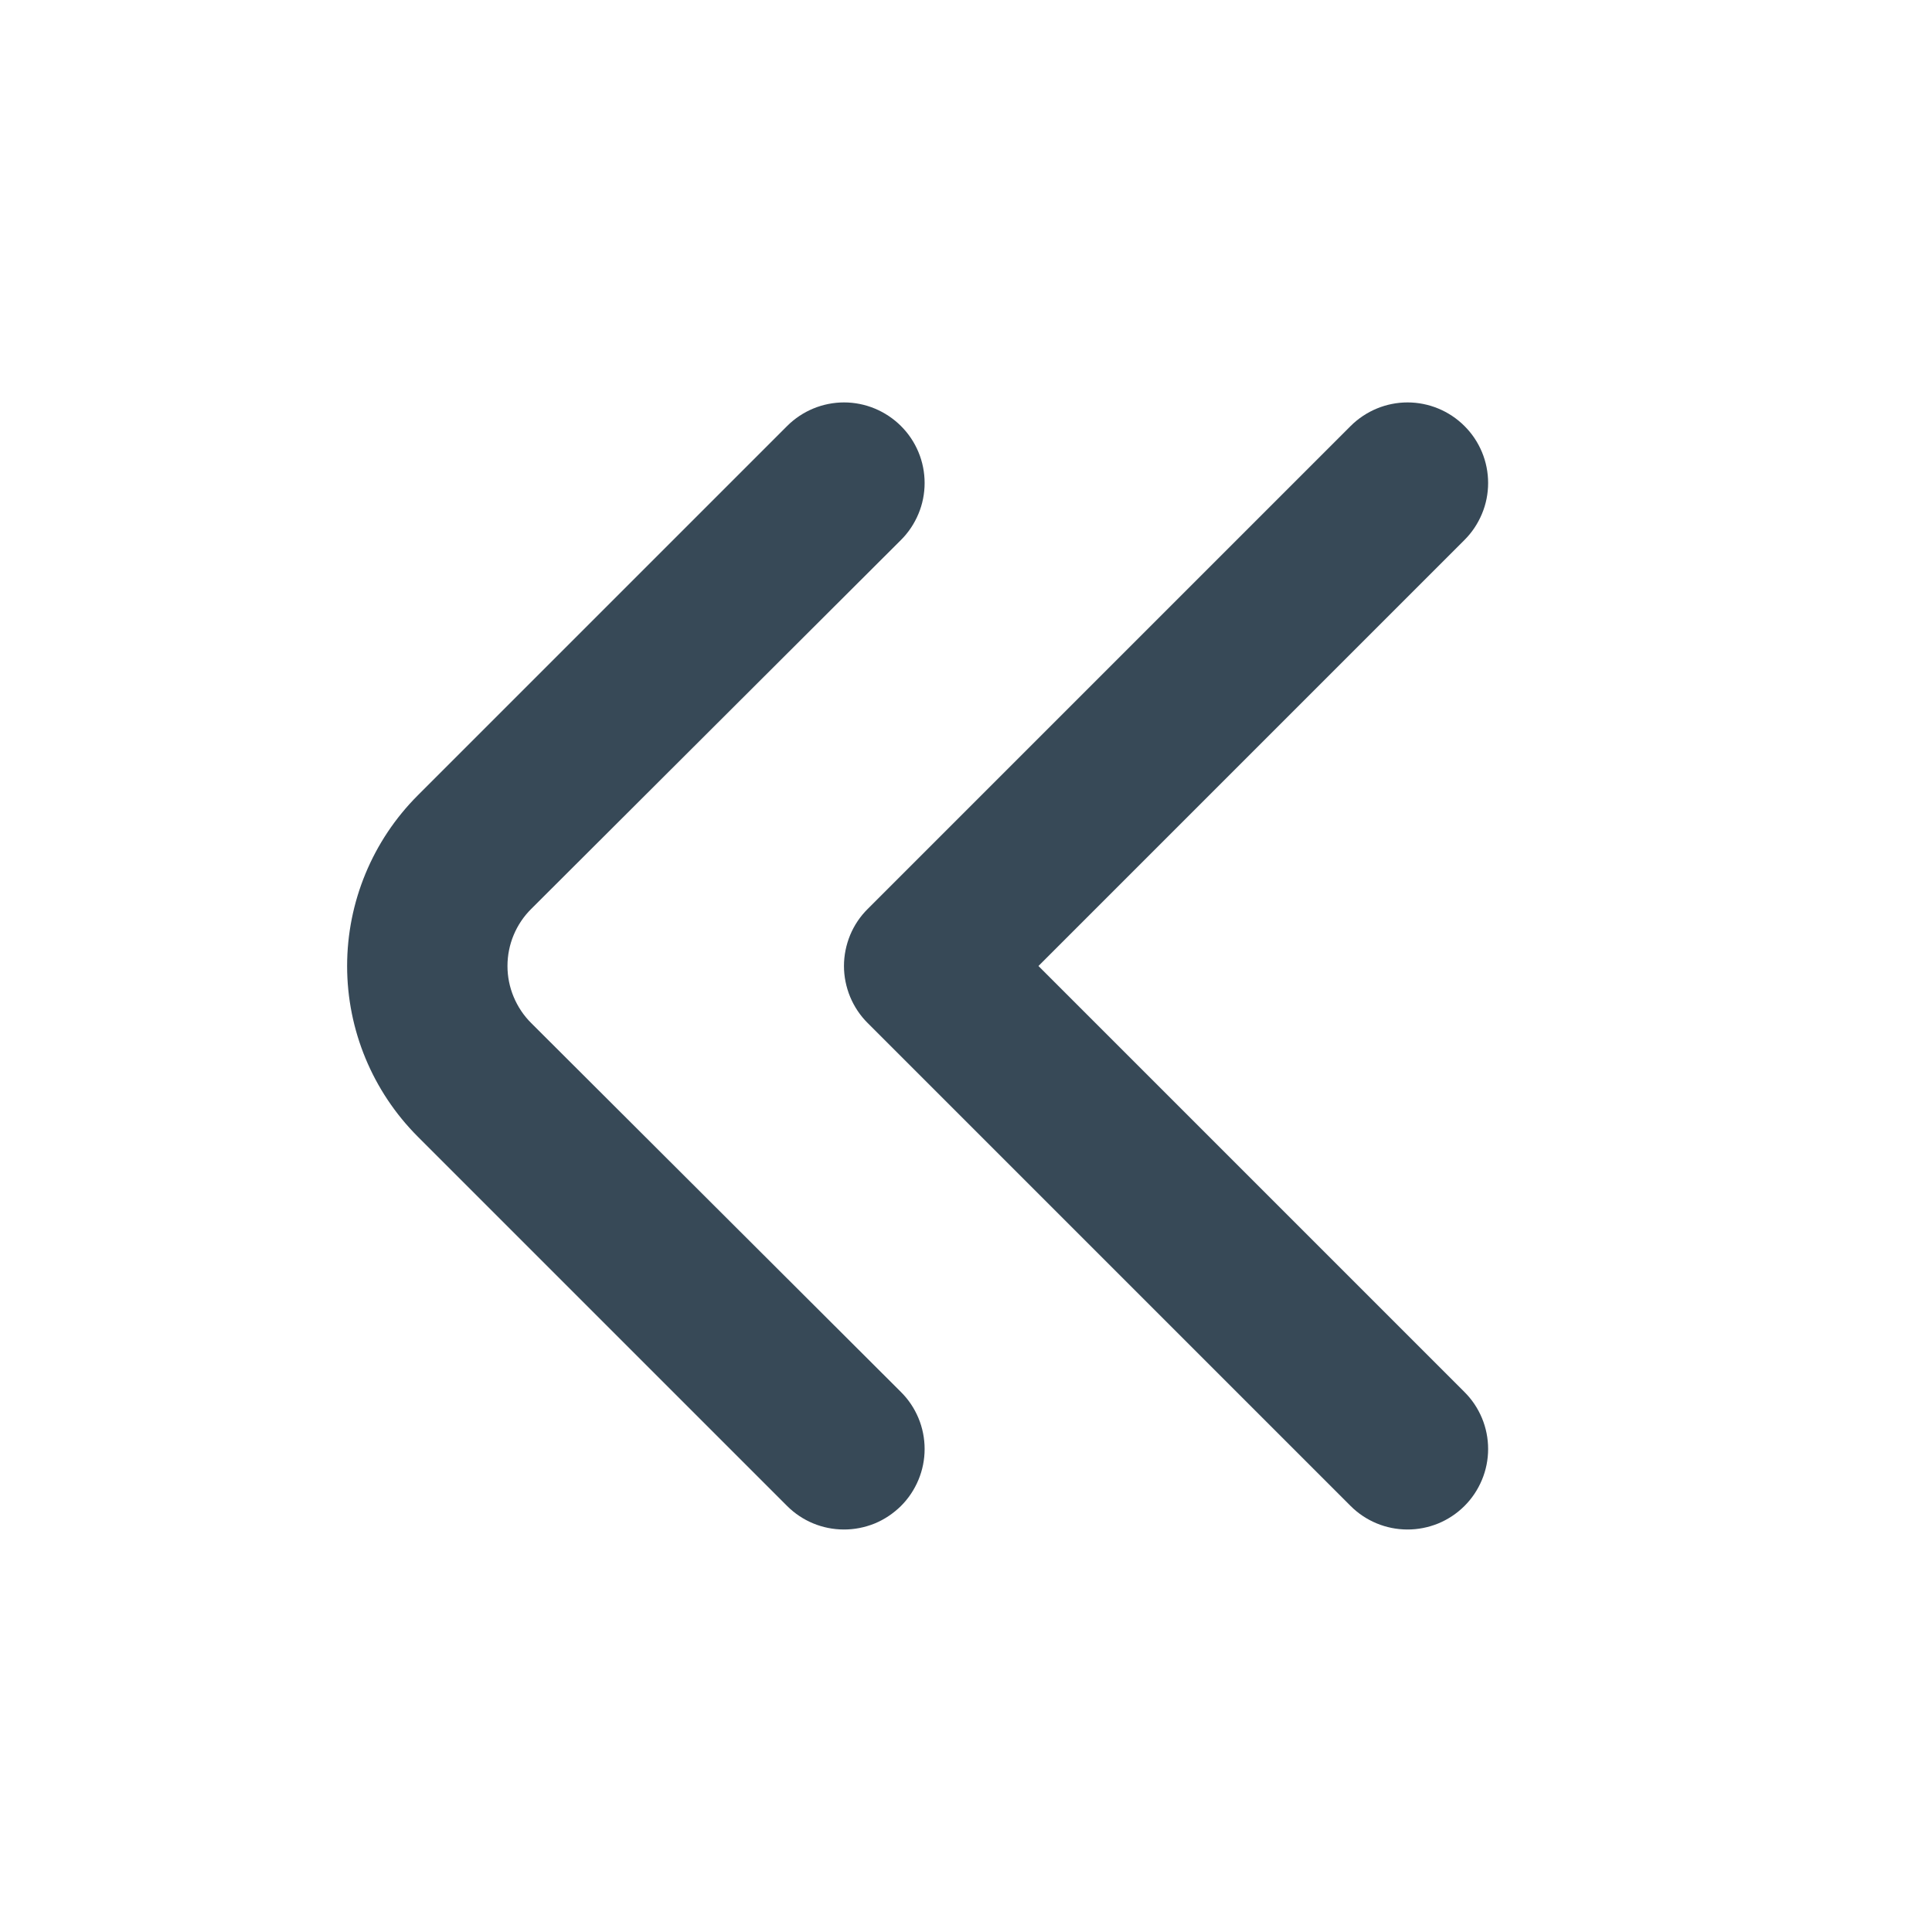
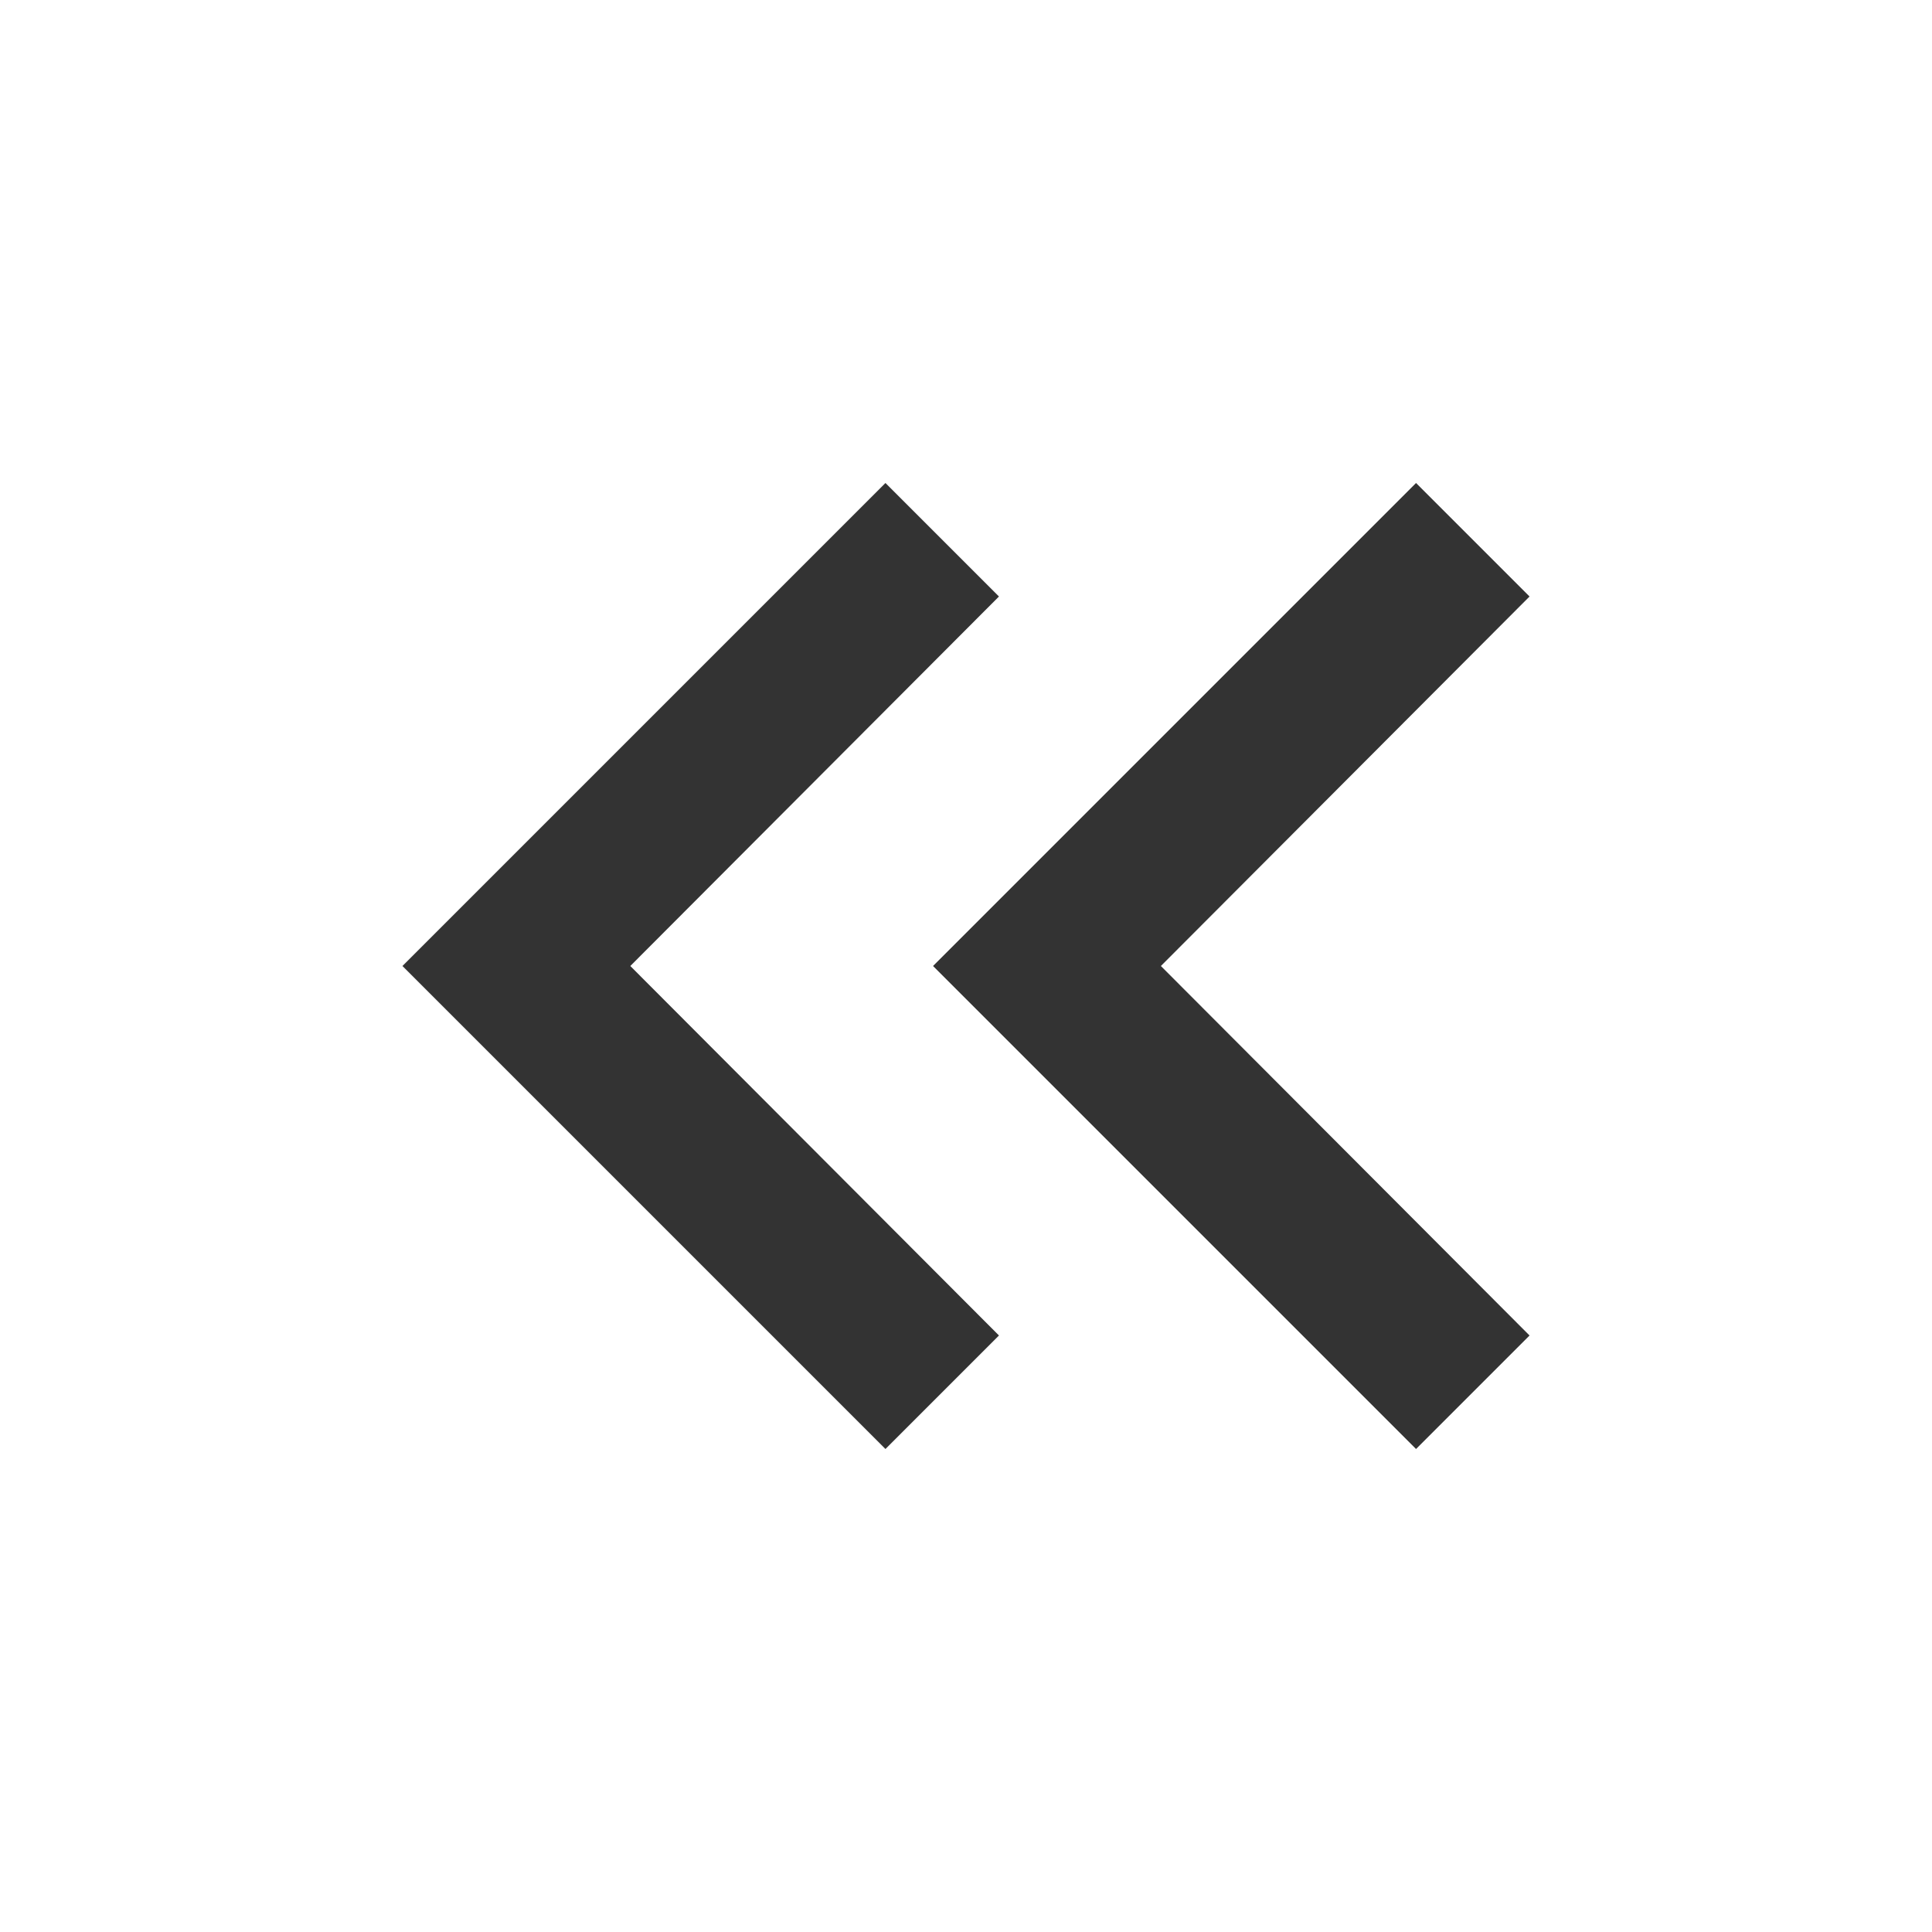
- <svg xmlns="http://www.w3.org/2000/svg" width="24" height="24" viewBox="0 0 24 24" fill="none">
-   <path d="M10.48 19C10.217 18.999 9.966 18.895 9.78 18.71L5.19 14.12C4.628 13.557 4.312 12.795 4.312 12C4.312 11.205 4.628 10.442 5.19 9.88L9.78 5.29C9.967 5.104 10.221 4.999 10.485 4.999C10.749 4.999 11.002 5.104 11.19 5.29C11.284 5.383 11.358 5.493 11.409 5.615C11.46 5.737 11.486 5.868 11.486 6C11.486 6.132 11.46 6.263 11.409 6.384C11.358 6.506 11.284 6.617 11.19 6.71L6.6 11.29C6.506 11.383 6.432 11.493 6.381 11.615C6.33 11.737 6.304 11.868 6.304 12C6.304 12.132 6.33 12.262 6.381 12.384C6.432 12.506 6.506 12.617 6.6 12.71L11.19 17.29C11.284 17.383 11.358 17.493 11.409 17.615C11.46 17.737 11.486 17.868 11.486 18C11.486 18.132 11.46 18.262 11.409 18.384C11.358 18.506 11.284 18.617 11.19 18.71C11.096 18.802 10.986 18.876 10.864 18.926C10.742 18.975 10.611 19.001 10.48 19Z" fill="#374957" />
-   <path d="M17.48 19C17.218 18.999 16.966 18.895 16.78 18.71L10.78 12.71C10.686 12.617 10.612 12.506 10.561 12.384C10.511 12.262 10.484 12.132 10.484 12C10.484 11.868 10.511 11.737 10.561 11.615C10.612 11.493 10.686 11.383 10.78 11.29L16.78 5.29C16.968 5.104 17.221 4.999 17.485 4.999C17.749 4.999 18.003 5.104 18.19 5.29C18.284 5.383 18.358 5.493 18.409 5.615C18.46 5.737 18.486 5.868 18.486 6C18.486 6.132 18.46 6.263 18.409 6.384C18.358 6.506 18.284 6.617 18.19 6.71L12.9 12L18.19 17.29C18.284 17.383 18.358 17.493 18.409 17.615C18.46 17.737 18.486 17.868 18.486 18C18.486 18.132 18.46 18.262 18.409 18.384C18.358 18.506 18.284 18.617 18.19 18.71C18.097 18.802 17.986 18.876 17.864 18.926C17.742 18.975 17.612 19.001 17.48 19Z" fill="#374957" />
+ <svg xmlns="http://www.w3.org/2000/svg" width="16" height="16" viewBox="0 0 16 16" fill="none">
+   <path d="M11.727 12L12.667 11.06L9.614 8L12.667 4.94L11.727 4L7.727 8L11.727 12Z" fill="#333333" />
+   <path d="M7.333 12L8.273 11.06L5.22 8L8.273 4.94L7.333 4L3.333 8L7.333 12Z" fill="#333333" />
</svg>
